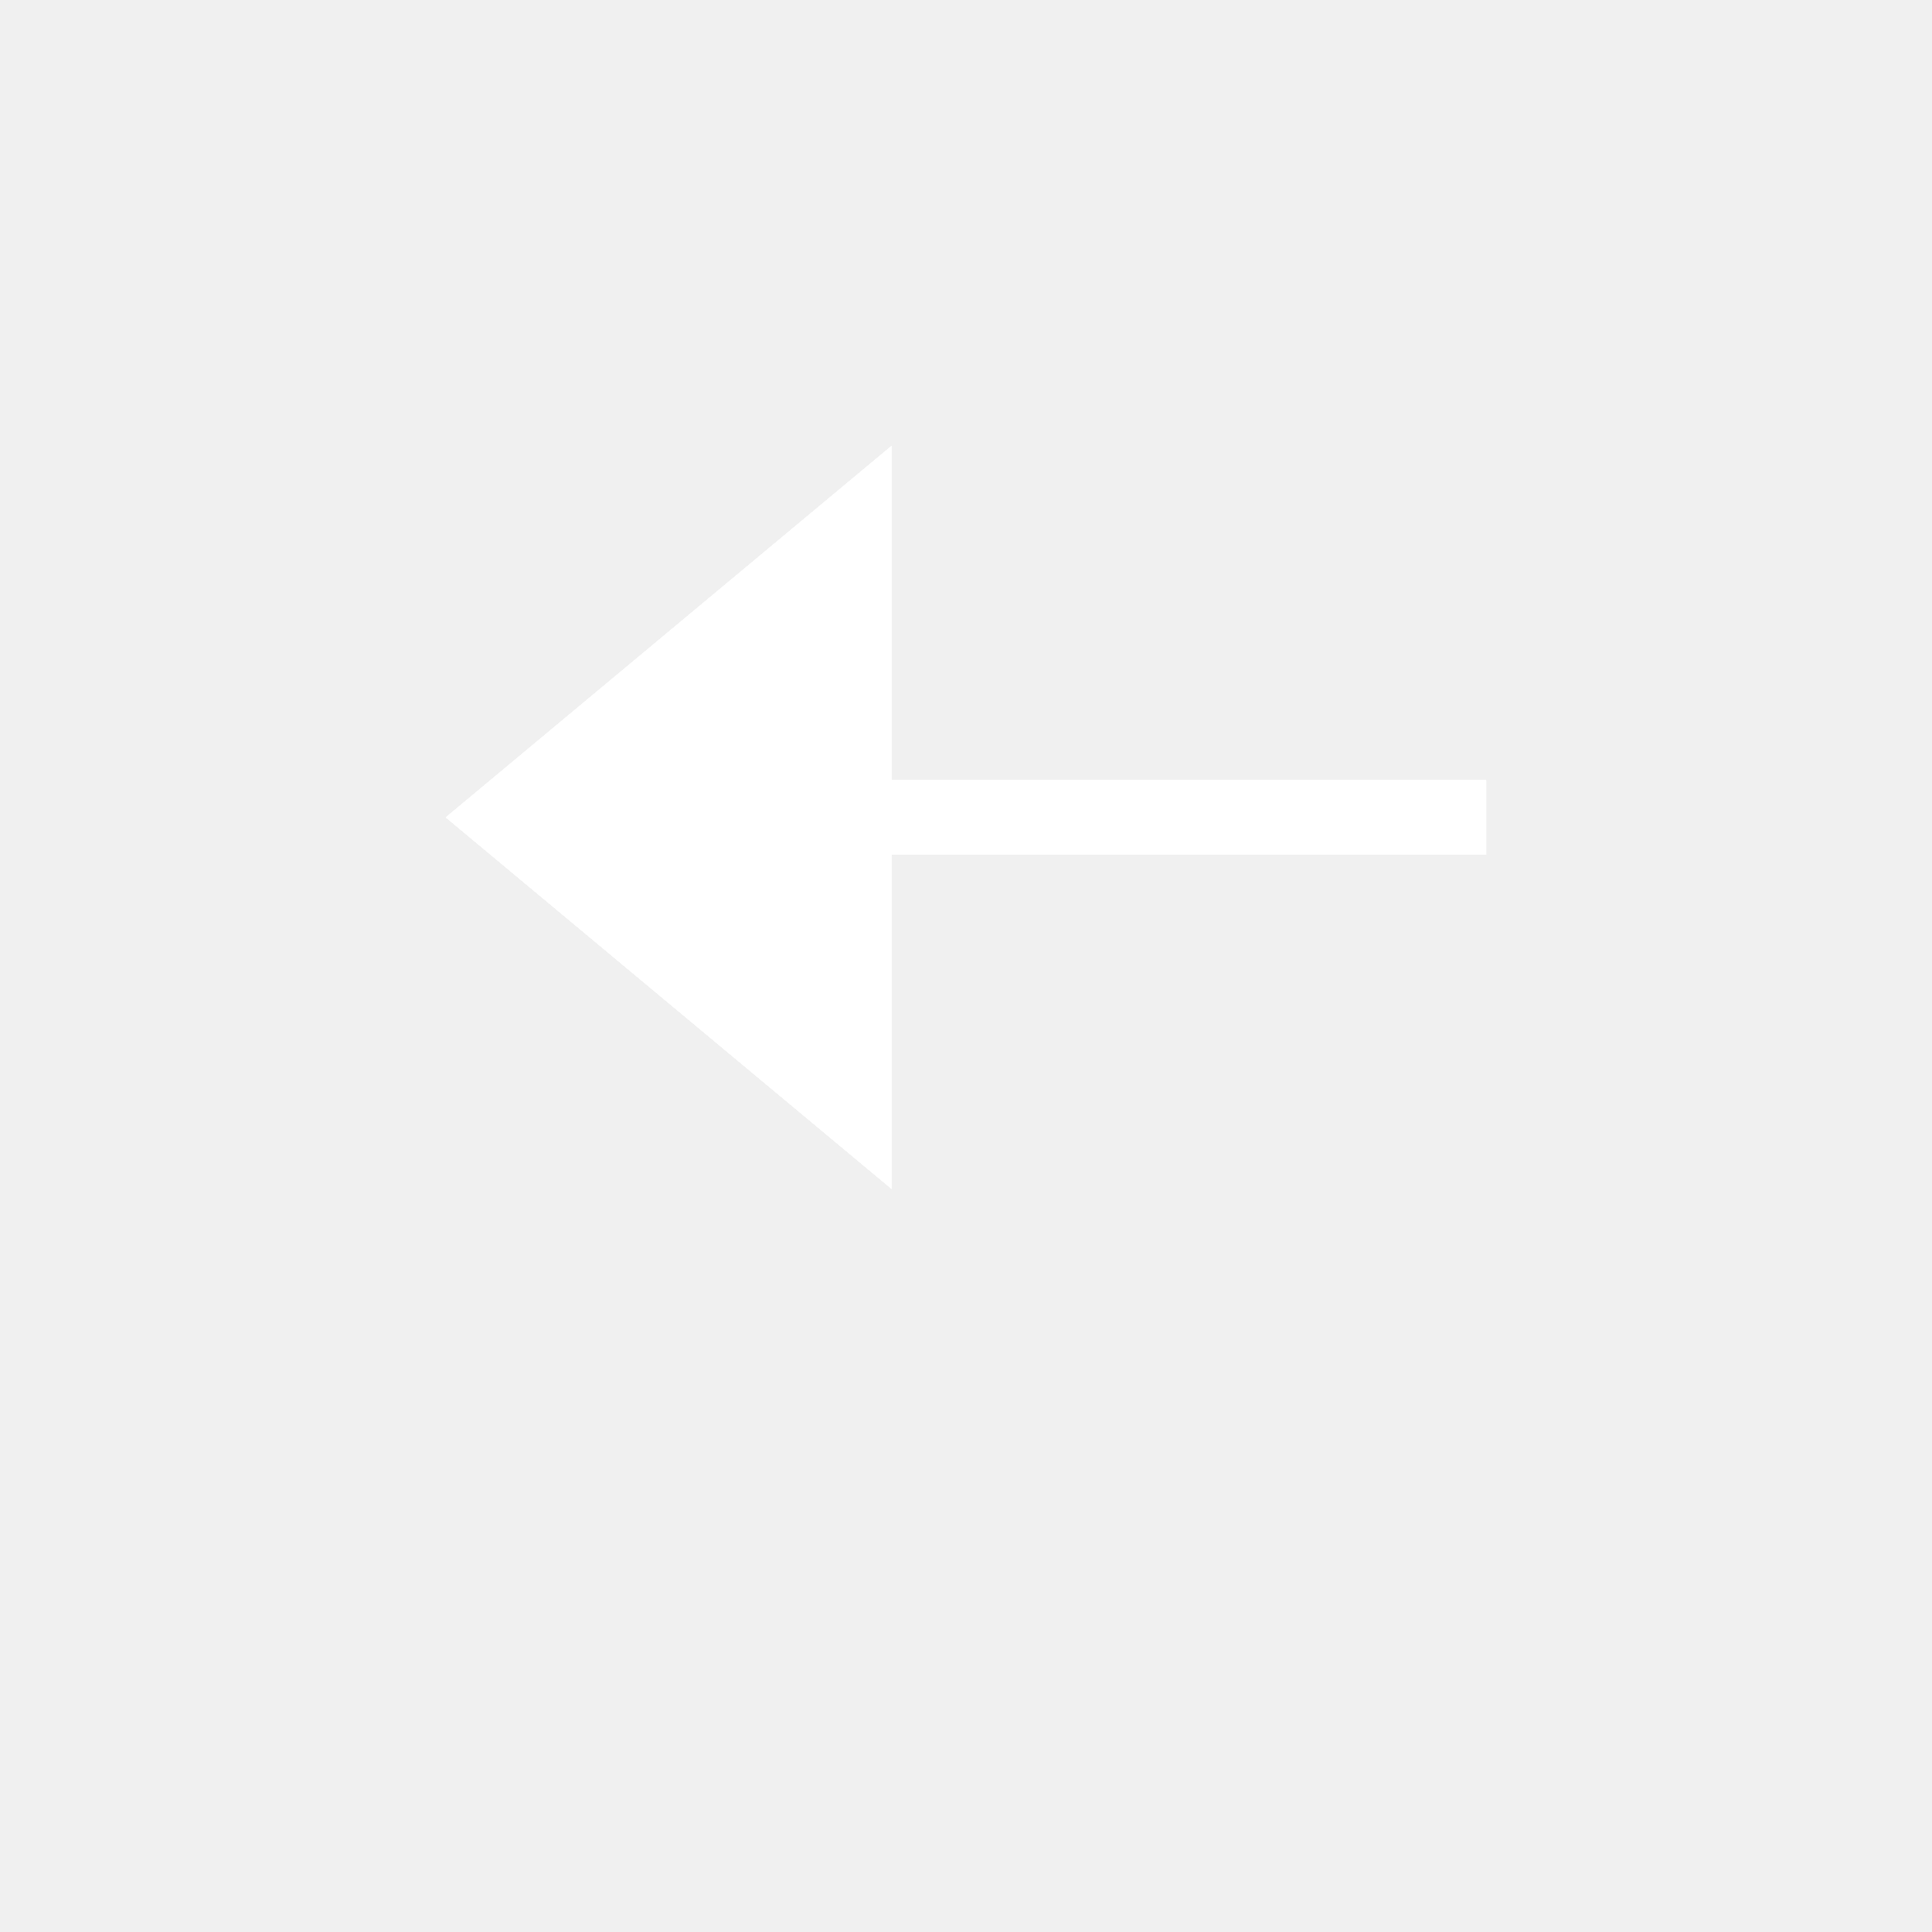
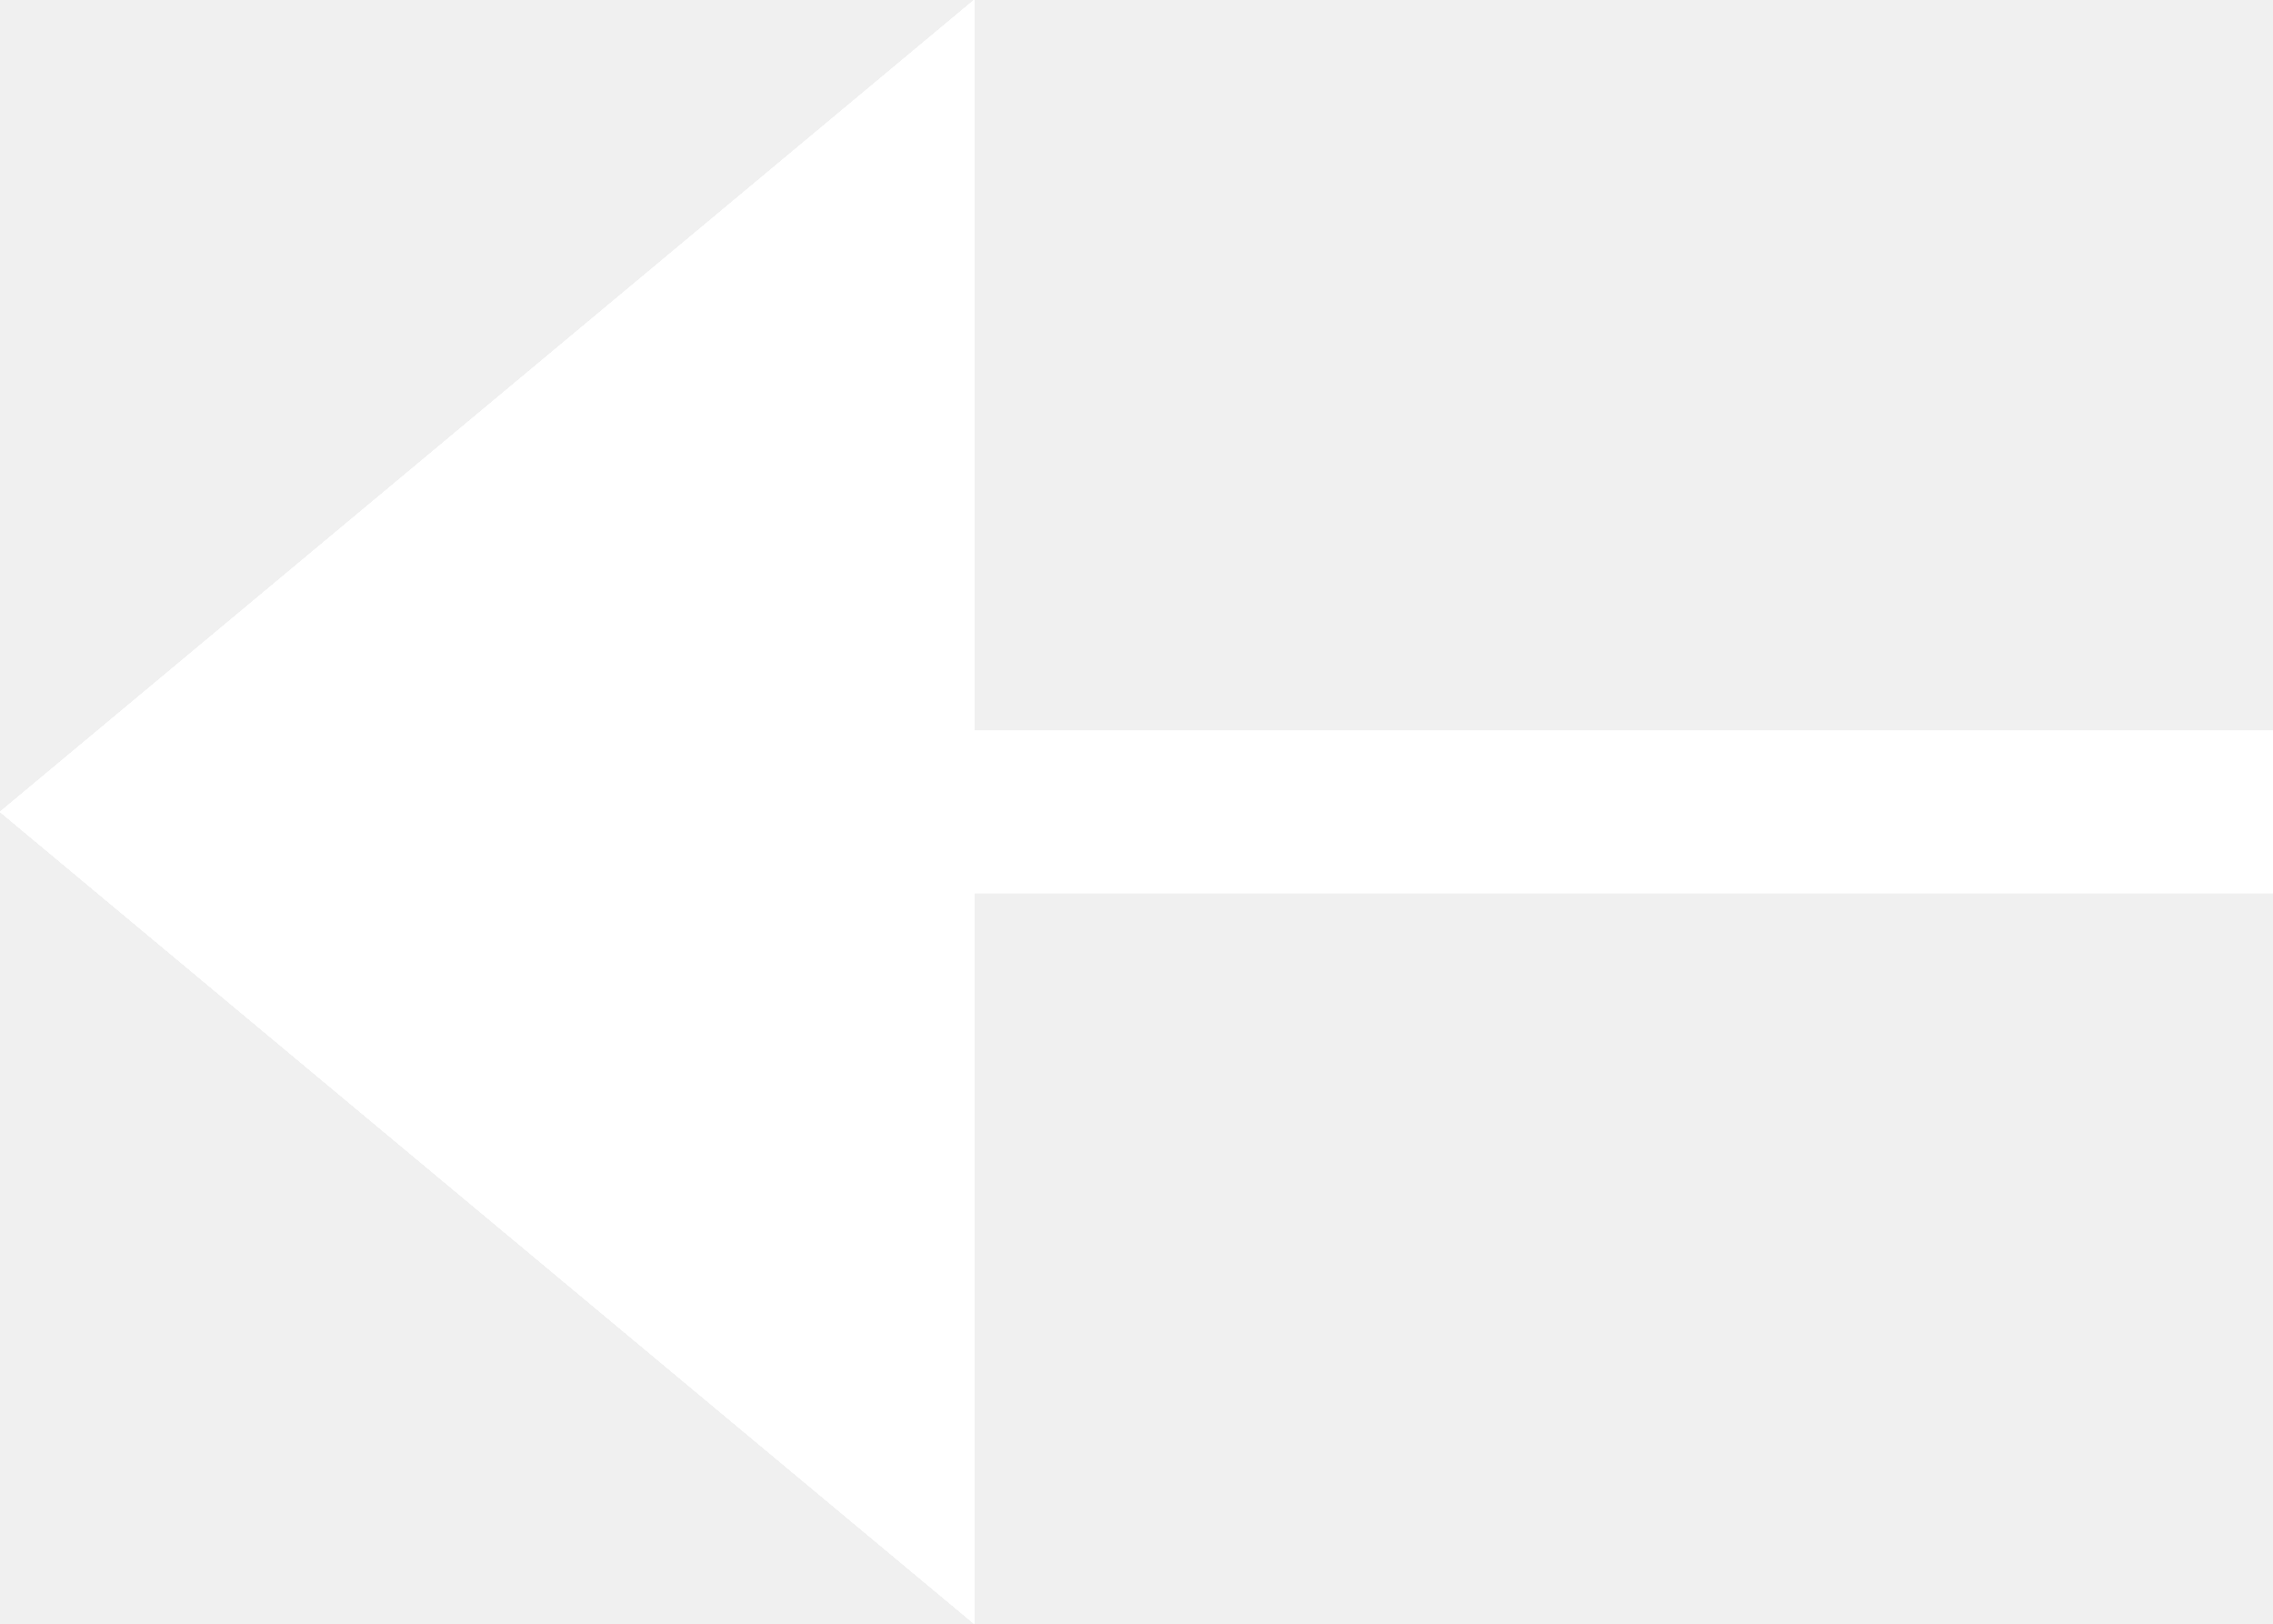
- <svg xmlns="http://www.w3.org/2000/svg" id="Layer_1" data-name="Layer 1" viewBox="0 0 26 26">
-   <defs>
-     <style>.cls-1{fill:none;}.cls-2{clip-path:url(#clip-path);}.cls-3{fill:#fff;}.cls-4{clip-path:url(#clip-path-2);}.cls-5{clip-path:url(#clip-path-3);}.cls-6{clip-path:url(#clip-path-4);}.cls-7{isolation:isolate;}</style>
-     <clipPath id="clip-path" transform="translate(6 6)">
-       <polygon class="cls-1" points="6 10 0 5 6 0 6 4.5 14 4.5 14 5.5 6 5.5 6 10" />
+ <svg xmlns="http://www.w3.org/2000/svg" xmlns:xlink="http://www.w3.org/1999/xlink" version="1.1" id="Layer_1" x="0px" y="0px" viewBox="0 0 14 10" style="enable-background:new 0 0 14 10;" xml:space="preserve">
+   <style type="text/css">
+ 	.st0{clip-path:url(#SVGID_2_);}
+ 	.st1{clip-path:url(#SVGID_4_);enable-background:new    ;}
+ 	.st2{clip-path:url(#SVGID_6_);}
+ 	.st3{clip-path:url(#SVGID_8_);fill:#FFFFFF;}
+ 	.st4{clip-path:url(#SVGID_10_);}
+ 	.st5{clip-path:url(#SVGID_12_);fill:#FFFFFF;}
+ </style>
+   <g>
+     <defs>
+       <polygon id="SVGID_1_" points="6,10 0,5 6,0 6,4.5 14,4.5 14,5.5 6,5.5   " />
+     </defs>
+     <clipPath id="SVGID_2_">
+       <use xlink:href="#SVGID_1_" style="overflow:visible;" />
    </clipPath>
-     <clipPath id="clip-path-2" transform="translate(6 6)">
-       <rect class="cls-1" x="-1" y="-1" width="16" height="16" />
-     </clipPath>
-     <clipPath id="clip-path-3" transform="translate(6 6)">
-       <rect class="cls-1" x="-5" y="-5" width="24" height="20" />
-     </clipPath>
-     <clipPath id="clip-path-4" transform="translate(6 6)">
-       <rect class="cls-1" width="14" height="10" />
-     </clipPath>
-   </defs>
-   <g class="cls-2">
-     <rect id="SVGID" class="cls-3" x="5" y="5" width="16" height="16" />
-     <g class="cls-4">
-       <rect id="SVGID-2" data-name="SVGID" class="cls-3" x="1" y="1" width="24" height="20" />
-       <g class="cls-5">
-         <rect id="SVGID-3" data-name="SVGID" class="cls-3" x="6" y="6" width="14" height="10" />
-         <g class="cls-6">
-           <rect class="cls-3" x="1" y="1" width="24" height="20" />
-         </g>
-         <g class="cls-5">
-           <g class="cls-7">
-             <rect id="SVGID-4" data-name="SVGID" class="cls-3" x="5" y="5" width="16" height="16" />
-             <g class="cls-4">
-               <rect id="SVGID-5" data-name="SVGID" class="cls-3" x="6" y="6" width="14" height="10" />
-               <g class="cls-6">
-                 <rect class="cls-3" width="26" height="26" />
-               </g>
+     <g class="st0">
+       <defs>
+         <rect id="SVGID_3_" x="-1" y="-5" width="16" height="16" />
+       </defs>
+       <use xlink:href="#SVGID_3_" style="overflow:visible;fill:#FFFFFF;" />
+       <clipPath id="SVGID_4_">
+         <use xlink:href="#SVGID_3_" style="overflow:visible;" />
+       </clipPath>
+       <g class="st1">
+         <g>
+           <defs>
+             <rect id="SVGID_5_" x="-5" y="-5" width="24" height="20" />
+           </defs>
+           <use xlink:href="#SVGID_5_" style="overflow:visible;fill:#FFFFFF;" />
+           <clipPath id="SVGID_6_">
+             <use xlink:href="#SVGID_5_" style="overflow:visible;" />
+           </clipPath>
+           <g class="st2">
+             <defs>
+               <rect id="SVGID_7_" width="14" height="10" />
+             </defs>
+             <use xlink:href="#SVGID_7_" style="overflow:visible;fill:#FFFFFF;" />
+             <clipPath id="SVGID_8_">
+               <use xlink:href="#SVGID_7_" style="overflow:visible;" />
+             </clipPath>
+             <rect x="-5" y="-5" class="st3" width="24" height="20" />
+           </g>
+           <g class="st2">
+             <defs>
+               <rect id="SVGID_9_" x="-1" y="-5" width="16" height="16" />
+             </defs>
+             <use xlink:href="#SVGID_9_" style="overflow:visible;fill-rule:evenodd;clip-rule:evenodd;fill:#FFFFFF;" />
+             <clipPath id="SVGID_10_">
+               <use xlink:href="#SVGID_9_" style="overflow:visible;" />
+             </clipPath>
+             <g class="st4">
+               <defs>
+                 <rect id="SVGID_11_" width="14" height="10" />
+               </defs>
+               <use xlink:href="#SVGID_11_" style="overflow:visible;fill:#FFFFFF;" />
+               <clipPath id="SVGID_12_">
+                 <use xlink:href="#SVGID_11_" style="overflow:visible;" />
+               </clipPath>
+               <rect x="-6" y="-10" class="st5" width="26" height="26" />
            </g>
          </g>
        </g>
      </g>
    </g>
  </g>
</svg>
